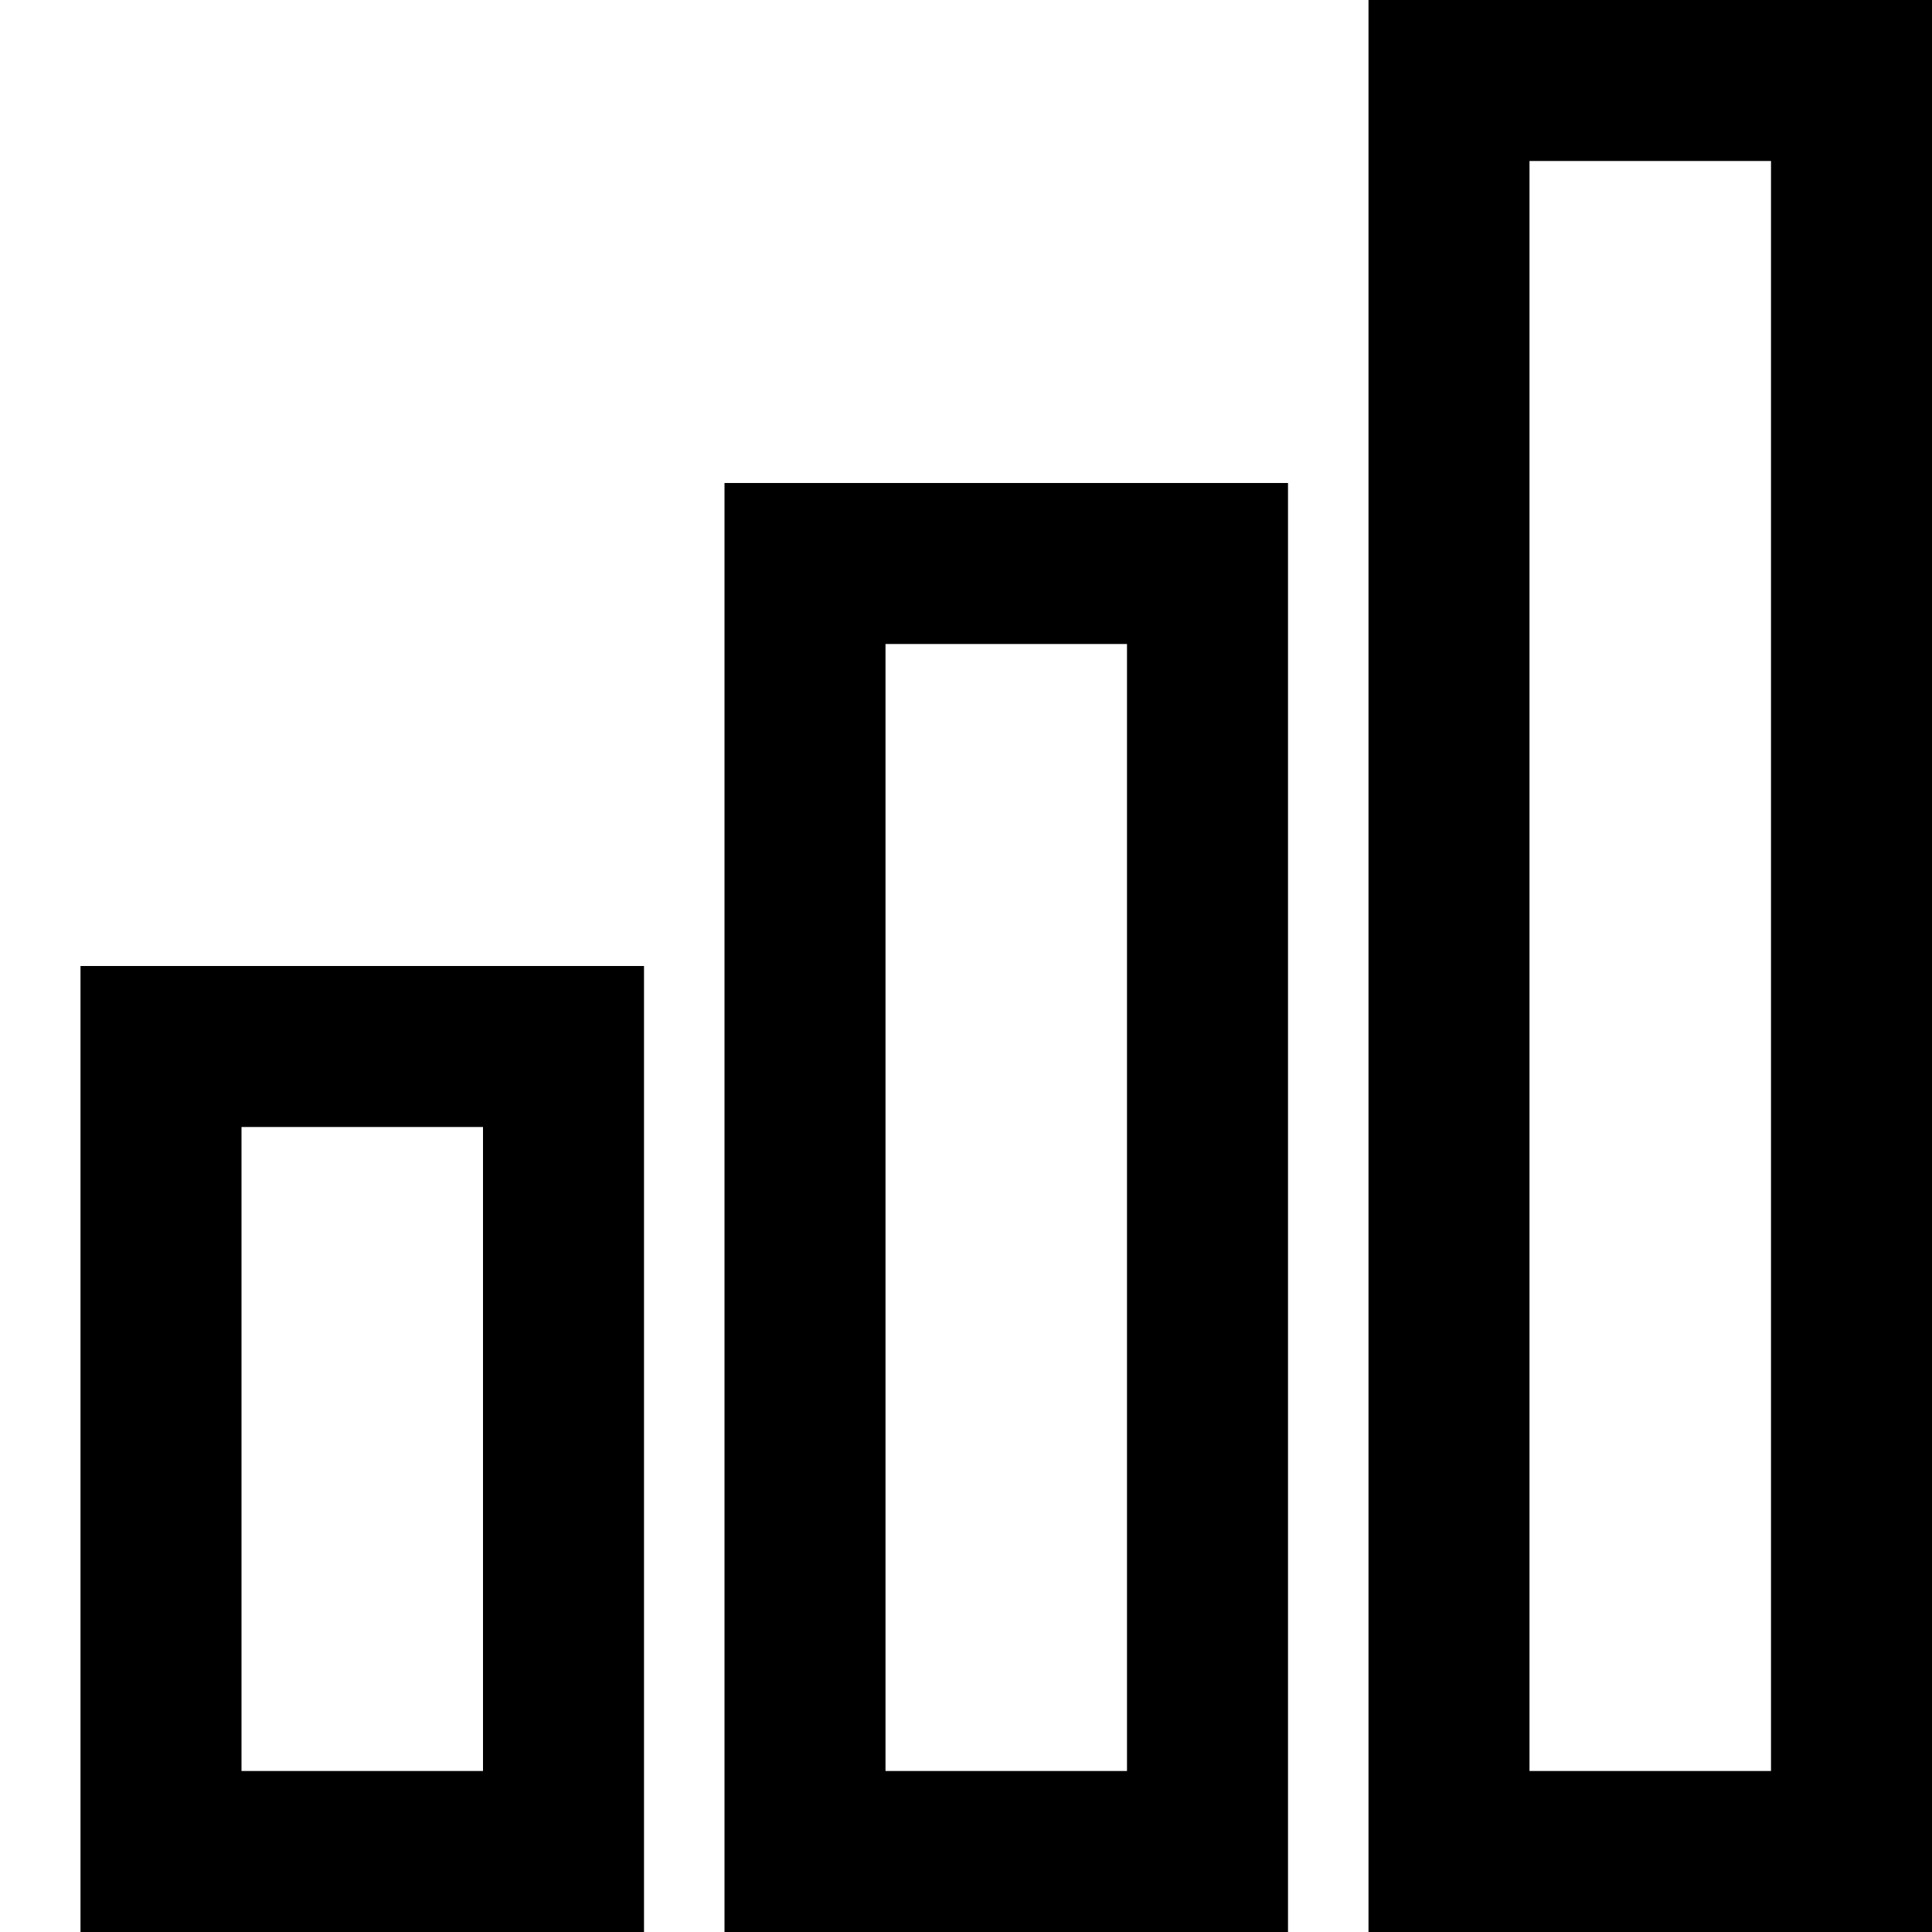
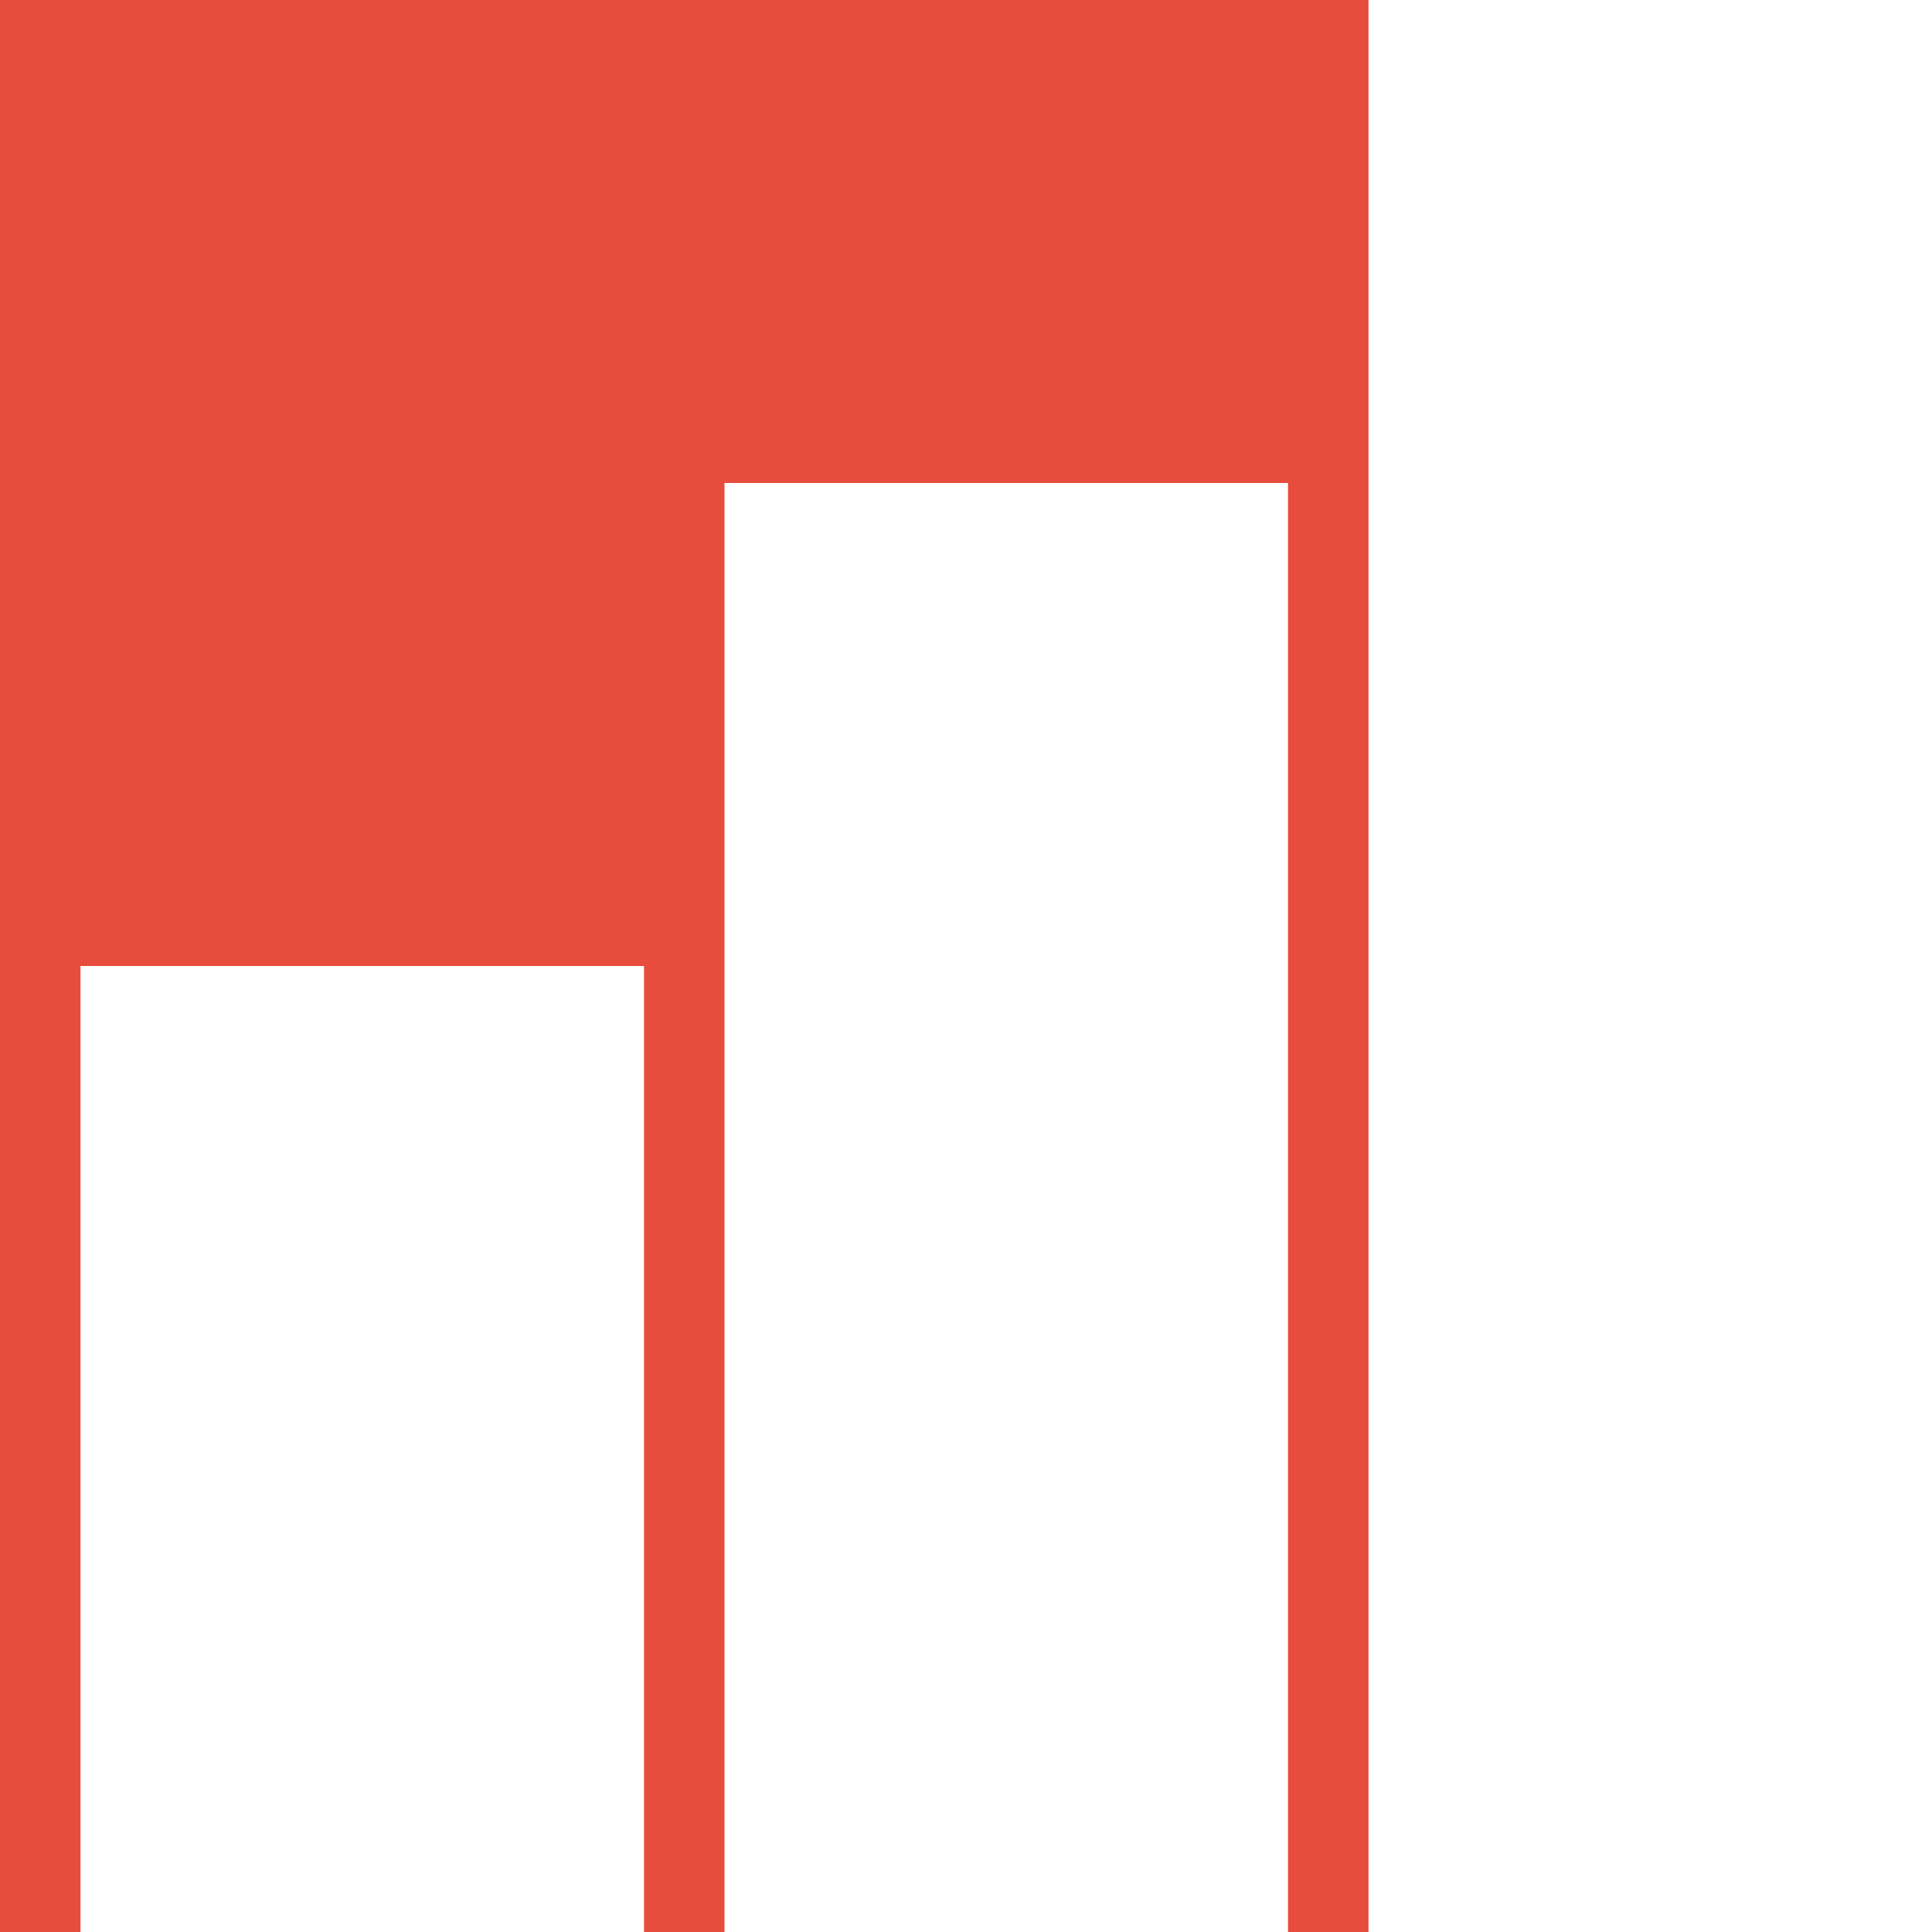
<svg xmlns="http://www.w3.org/2000/svg" x="0px" y="0px" width="24" height="24" viewBox="0 0 172 172" style=" fill:#000000;">
-   <g transform="">
-     <g fill="none" fill-rule="nonzero" stroke="none" stroke-width="1" stroke-linecap="butt" stroke-linejoin="miter" stroke-miterlimit="10" stroke-dasharray="" stroke-dashoffset="0" font-family="none" font-weight="none" font-size="none" text-anchor="none" style="mix-blend-mode: normal">
-       <path d="M0,172v-172h172v172z" fill="#ffffff" />
-       <path d="" fill="none" />
-       <g id="original-icon" fill="#000000">
-         <path d="M121.833,0v172h50.167v-172zM136.167,14.333h21.5v143.333h-21.5zM64.5,43v129h50.167v-129zM78.833,57.333h21.5v100.333h-21.5zM7.167,86v86h50.167v-86zM21.5,100.333h21.5v57.333h-21.5z" />
-       </g>
-       <path d="" fill="none" />
-       <path d="" fill="none" />
-       <path d="" fill="none" />
-       <path d="" fill="none" />
-       <path d="" fill="none" />
+   <g fill="none" fill-rule="nonzero" stroke="none" stroke-width="1" stroke-linecap="butt" stroke-linejoin="miter" stroke-miterlimit="10" stroke-dasharray="" stroke-dashoffset="0" font-family="none" font-weight="none" font-size="none" text-anchor="none" style="mix-blend-mode: normal">
+     <path d="M0,172v-172h172v172z" fill="#e74c3c" />
+     <g fill="#ffffff">
+       <path d="M121.833,0v172h50.167v-172zM64.5,43v129h50.167v-129zM7.167,86v86h50.167v-86z" />
    </g>
  </g>
</svg>
